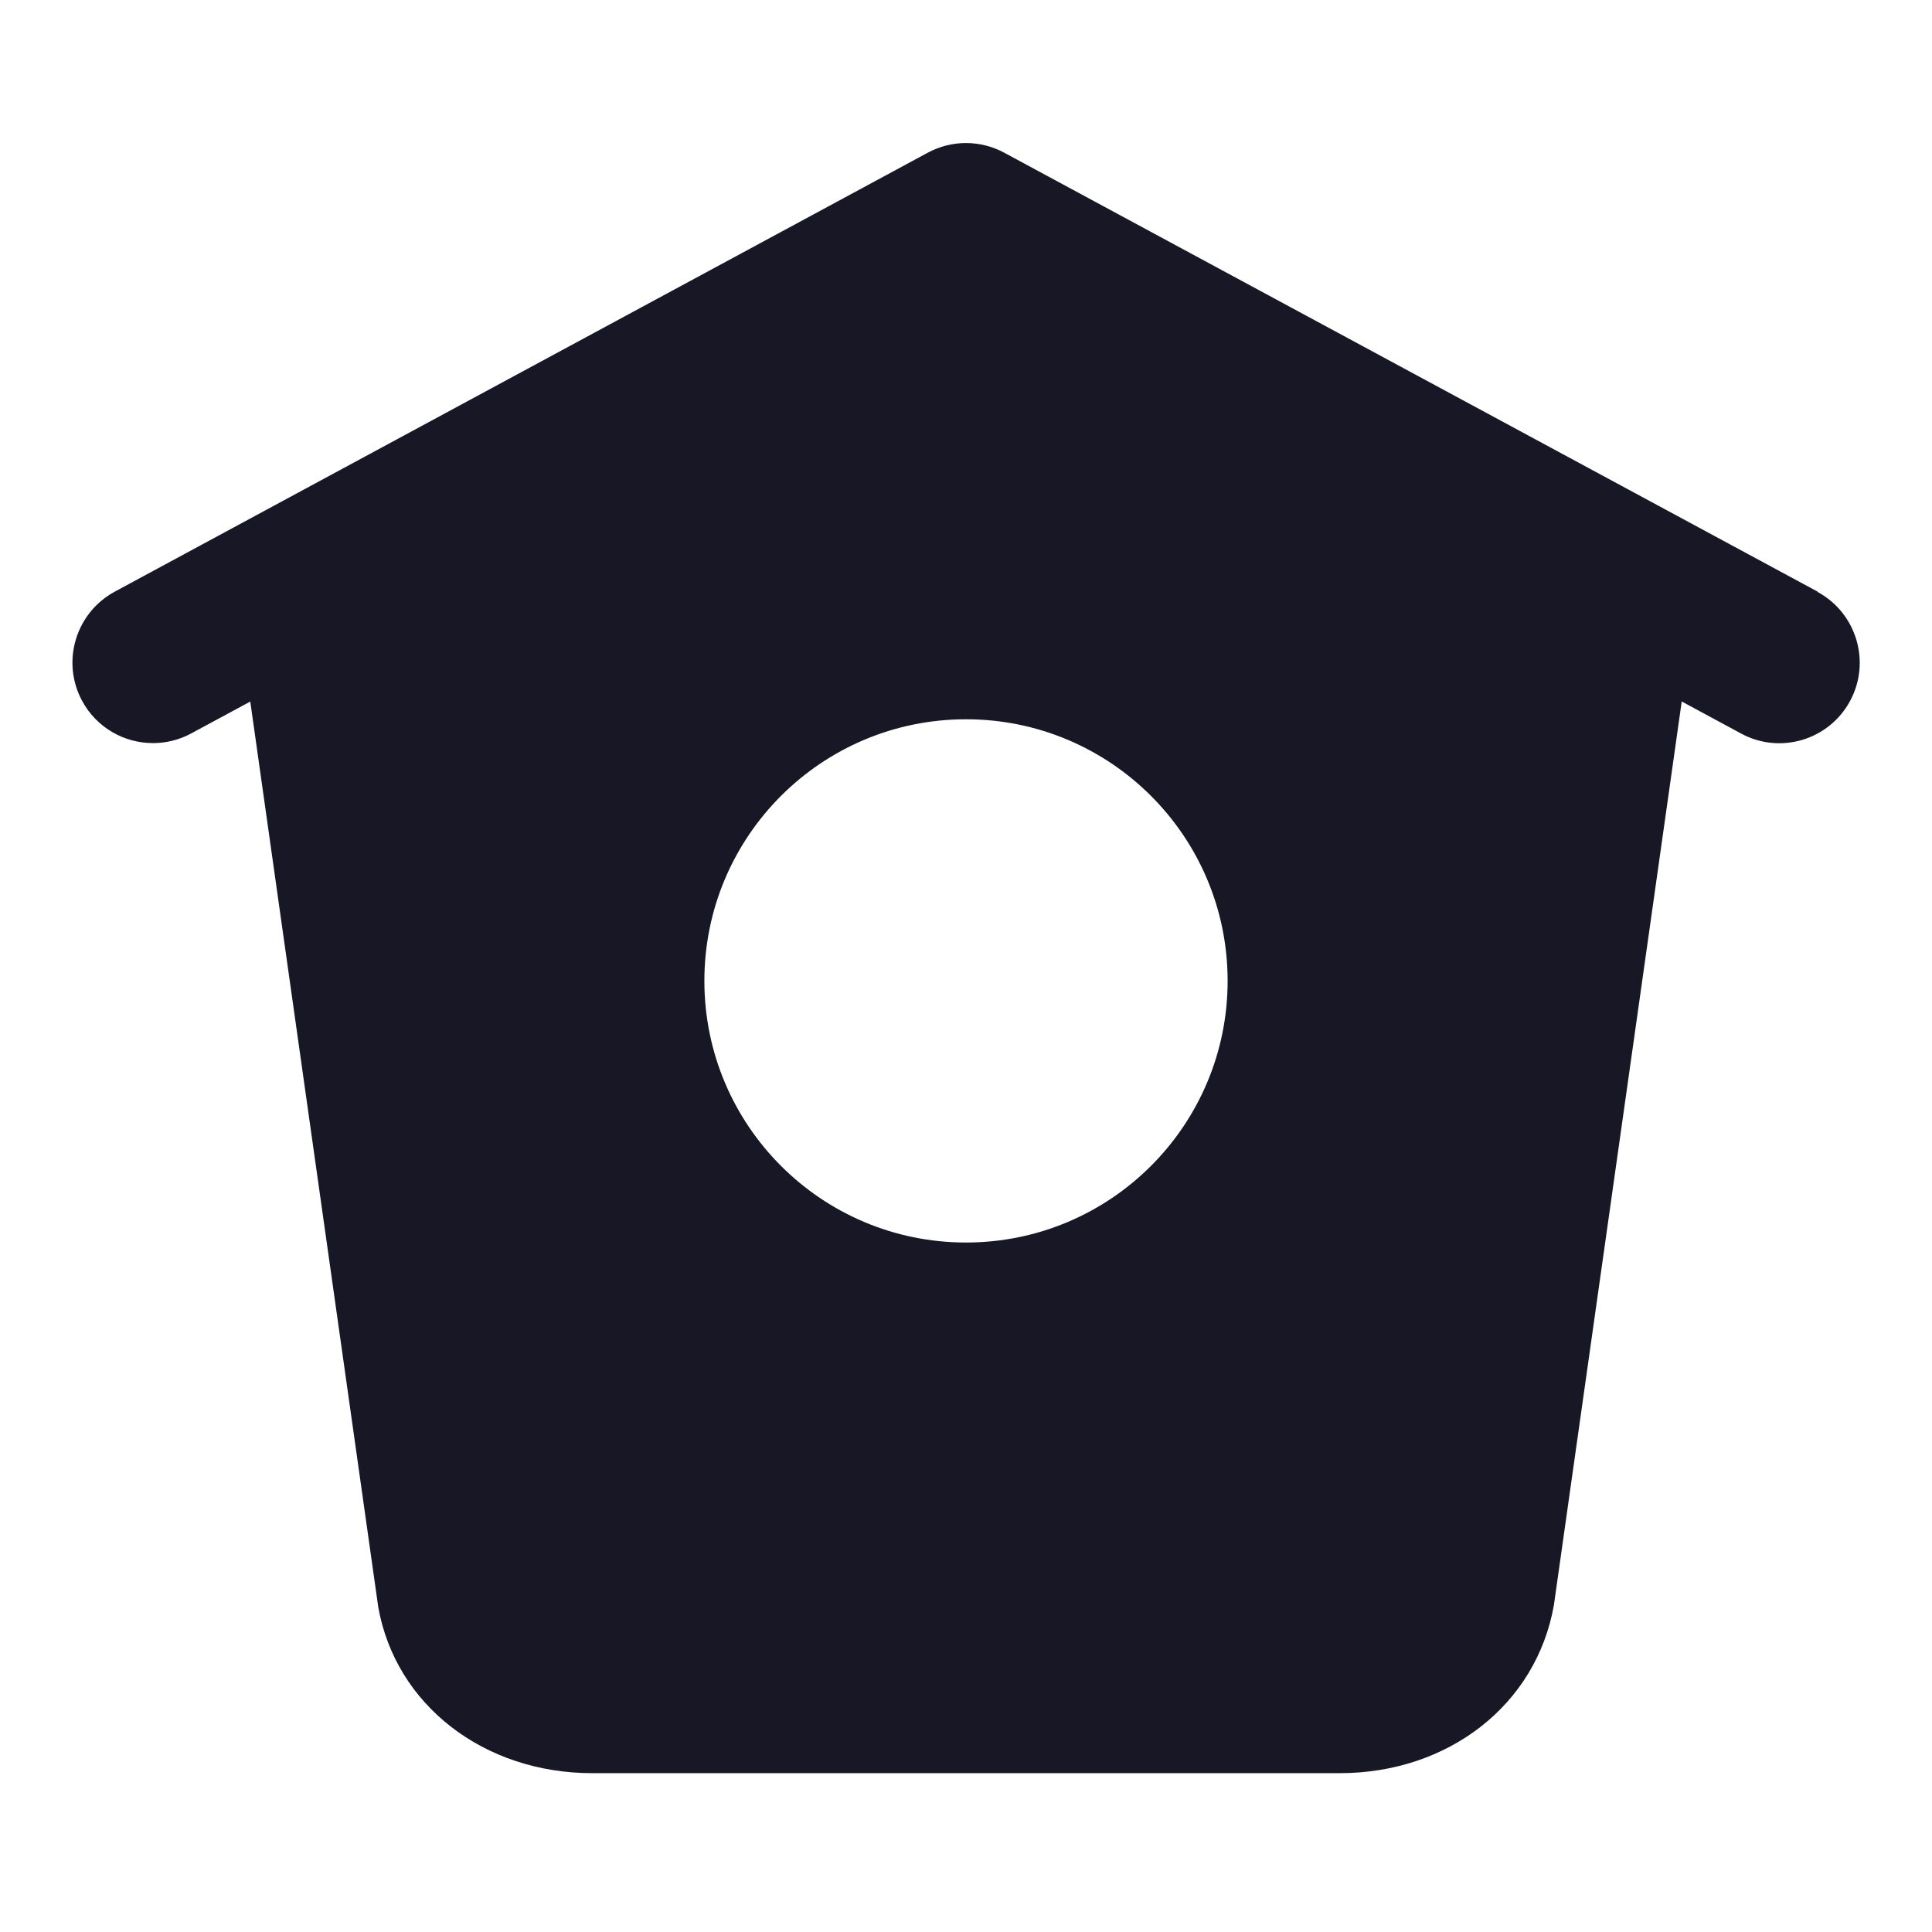
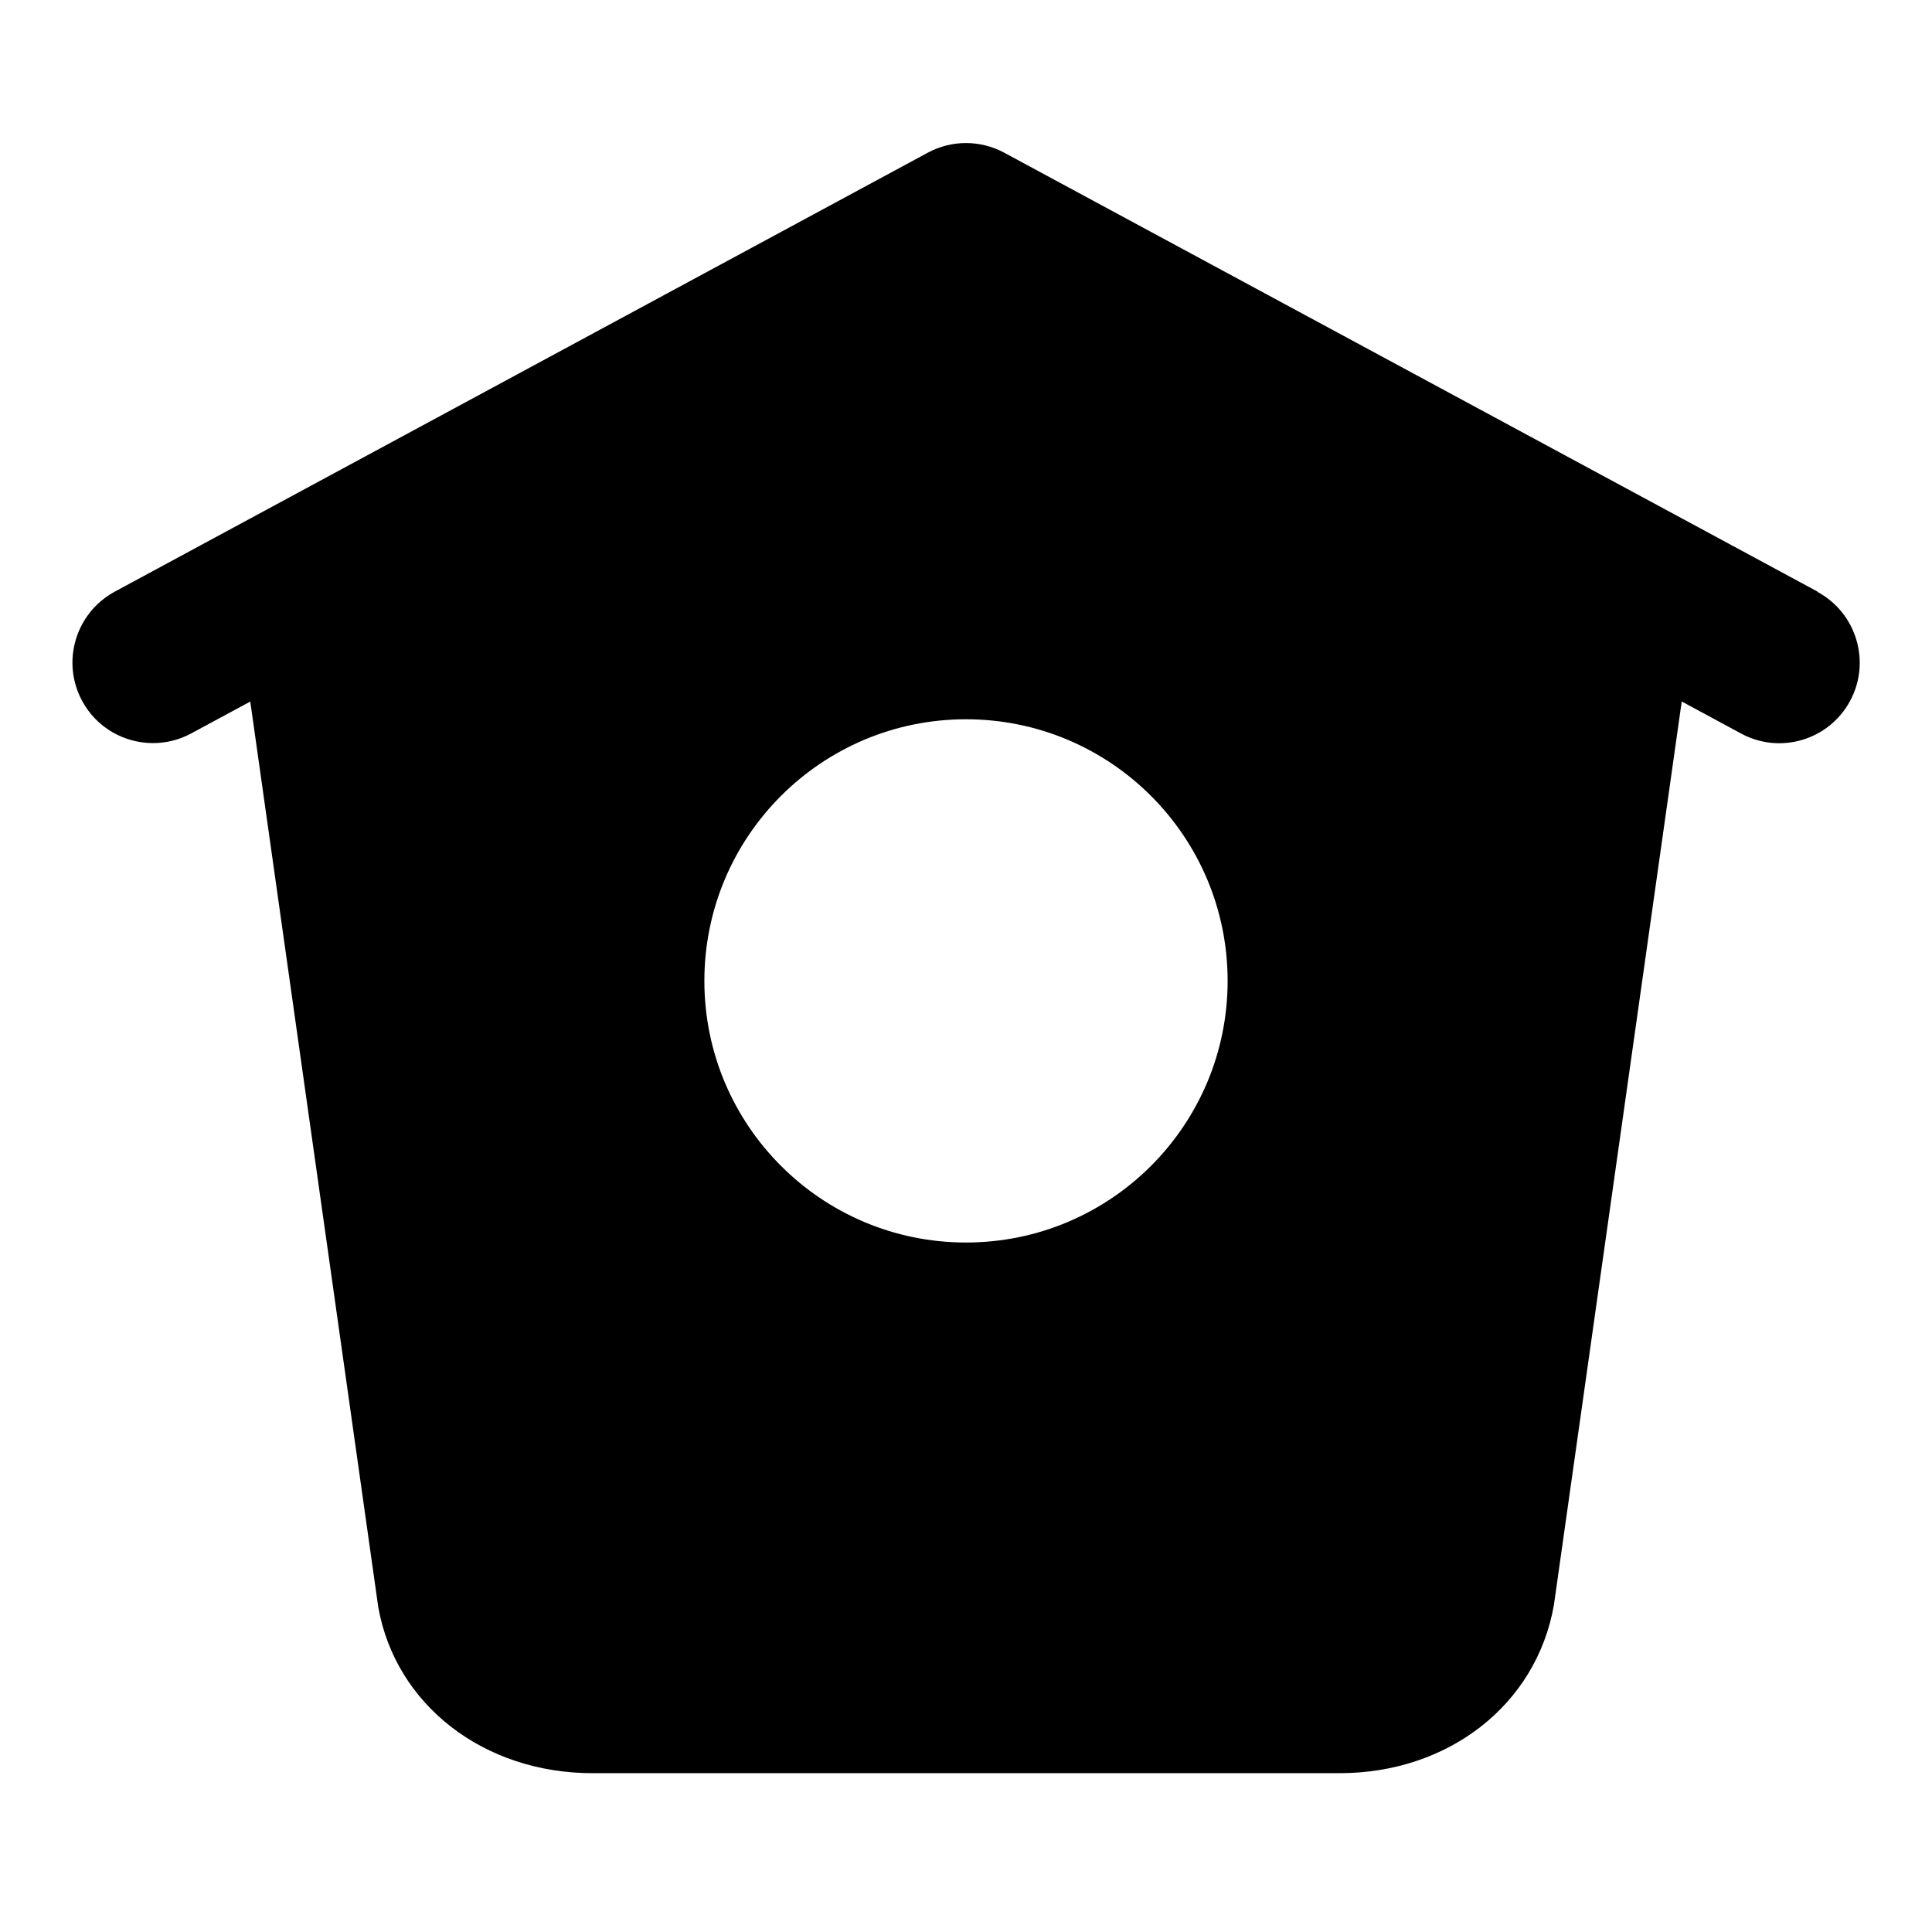
<svg xmlns="http://www.w3.org/2000/svg" width="24" height="24" viewBox="0 0 24 24" fill="none">
-   <path d="M22.58 7.35L12.475 1.897C12.178 1.737 11.821 1.737 11.525 1.897L1.425 7.35C0.939 7.614 0.758 8.22 1.02 8.706C1.2 9.041 1.545 9.231 1.9 9.231C2.06 9.231 2.224 9.193 2.375 9.111L3.109 8.715L4.699 19.965C4.915 21.179 6.009 22.027 7.359 22.027H16.641C17.991 22.027 19.085 21.179 19.303 19.939L20.891 8.714L21.628 9.112C22.113 9.375 22.72 9.194 22.982 8.708C23.245 8.222 23.062 7.615 22.578 7.353L22.58 7.35ZM12 15.435C10.205 15.435 8.75 13.98 8.75 12.185C8.75 10.39 10.205 8.935 12 8.935C13.795 8.935 15.25 10.39 15.25 12.185C15.25 13.98 13.795 15.435 12 15.435Z" fill="#171725" />
+   <path d="M22.58 7.35L12.475 1.897C12.178 1.737 11.821 1.737 11.525 1.897L1.425 7.35C0.939 7.614 0.758 8.22 1.02 8.706C1.2 9.041 1.545 9.231 1.9 9.231C2.06 9.231 2.224 9.193 2.375 9.111L3.109 8.715L4.699 19.965C4.915 21.179 6.009 22.027 7.359 22.027H16.641C17.991 22.027 19.085 21.179 19.303 19.939L20.891 8.714L21.628 9.112C22.113 9.375 22.72 9.194 22.982 8.708C23.245 8.222 23.062 7.615 22.578 7.353L22.58 7.35ZM12 15.435C10.205 15.435 8.75 13.98 8.75 12.185C8.75 10.39 10.205 8.935 12 8.935C13.795 8.935 15.25 10.39 15.25 12.185C15.25 13.98 13.795 15.435 12 15.435Z" fill="currentColor" />
</svg>
